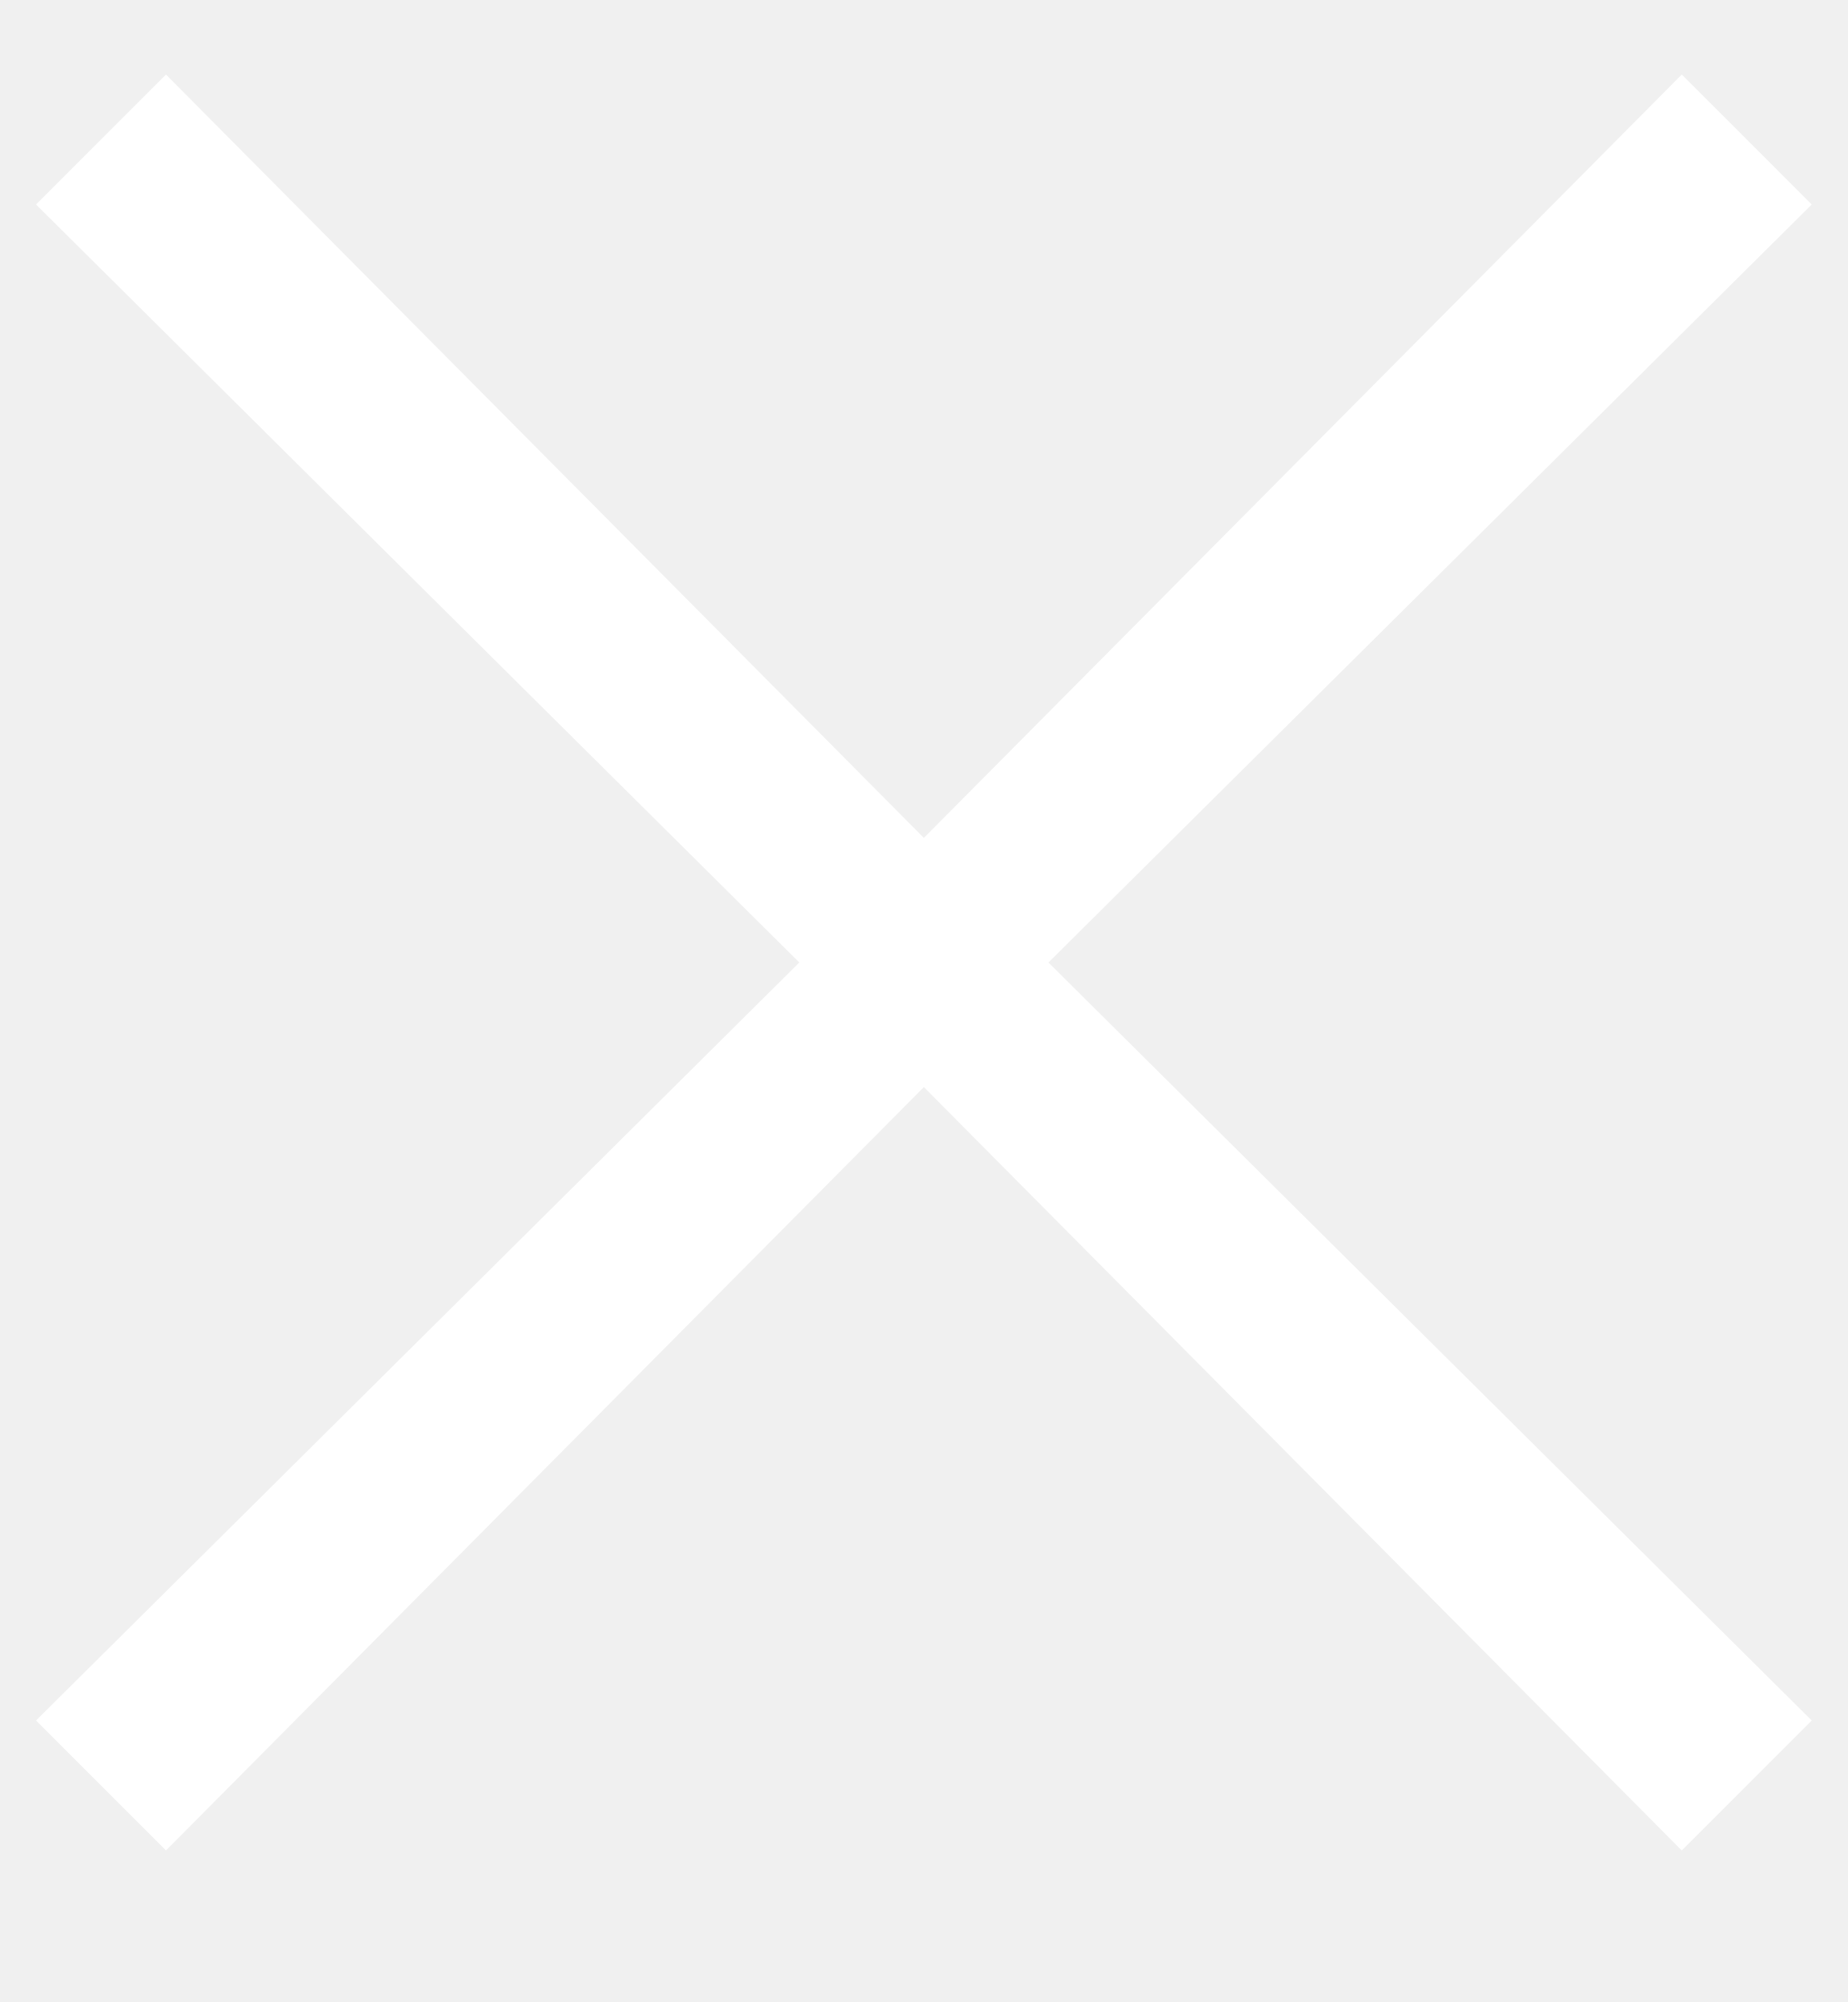
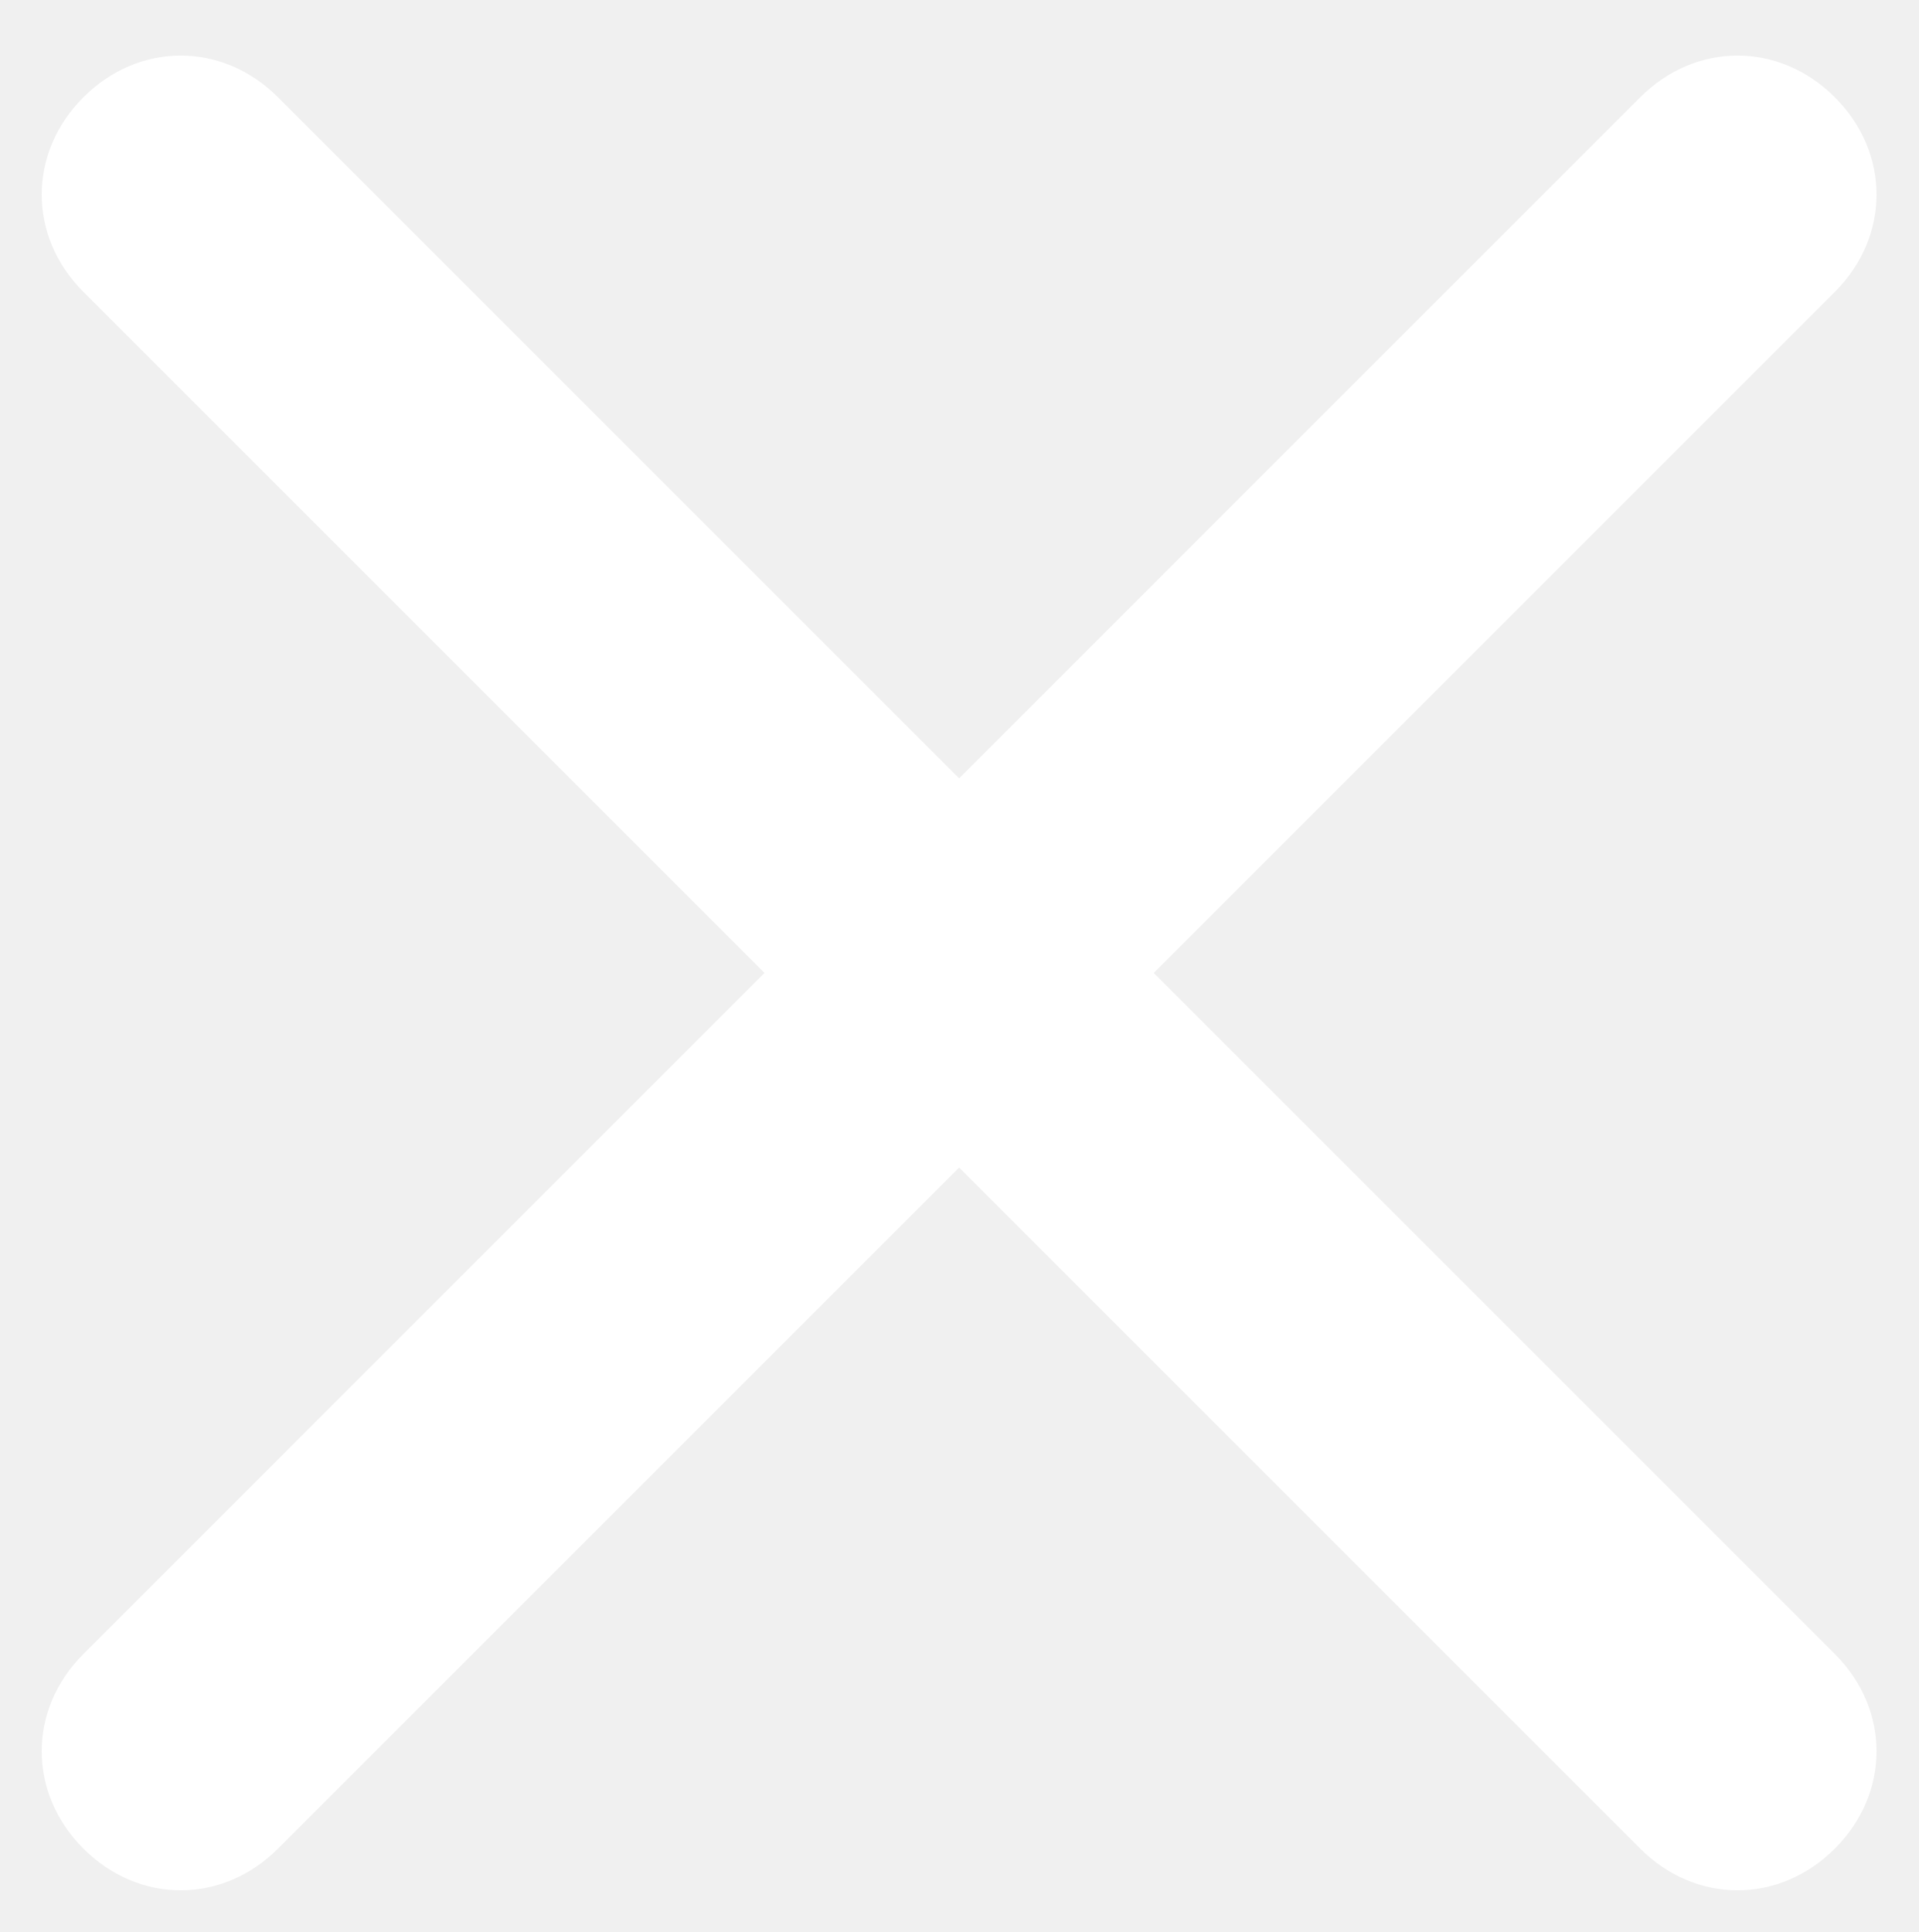
- <svg xmlns="http://www.w3.org/2000/svg" width="12" height="13" viewBox="0 0 12 13" fill="none">
-   <path d="M1.078 0.484L6 5.441L10.922 0.484L11.766 1.328L6.809 6.25L11.766 11.172L10.922 12.016L6 7.059L1.078 12.016L0.234 11.172L5.191 6.25L0.234 1.328L1.078 0.484Z" fill="white" />
+ <svg xmlns="http://www.w3.org/2000/svg" version="1.1" id="Слой_1" x="0px" y="0px" viewBox="0 0 13.8 13.9" style="enable-background:new 0 0 13.8 13.9;" xml:space="preserve">
+   <style type="text/css">
+ 	.st0{fill:none;}
+ 	.st1{fill:#FFFFFF;}
+ </style>
+   <path class="st0" d="M-5.1-5h24v24h-24V-5z" />
+   <path class="st1" d="M13.2,0.7c-0.4-0.4-1-0.4-1.4,0L6.9,5.6L2,0.7c-0.4-0.4-1-0.4-1.4,0s-0.4,1,0,1.4L5.5,7l-4.9,4.9  c-0.4,0.4-0.4,1,0,1.4s1,0.4,1.4,0l4.9-4.9l4.9,4.9c0.4,0.4,1,0.4,1.4,0s0.4-1,0-1.4L8.3,7l4.9-4.9C13.6,1.7,13.6,1.1,13.2,0.7z" />
</svg>
